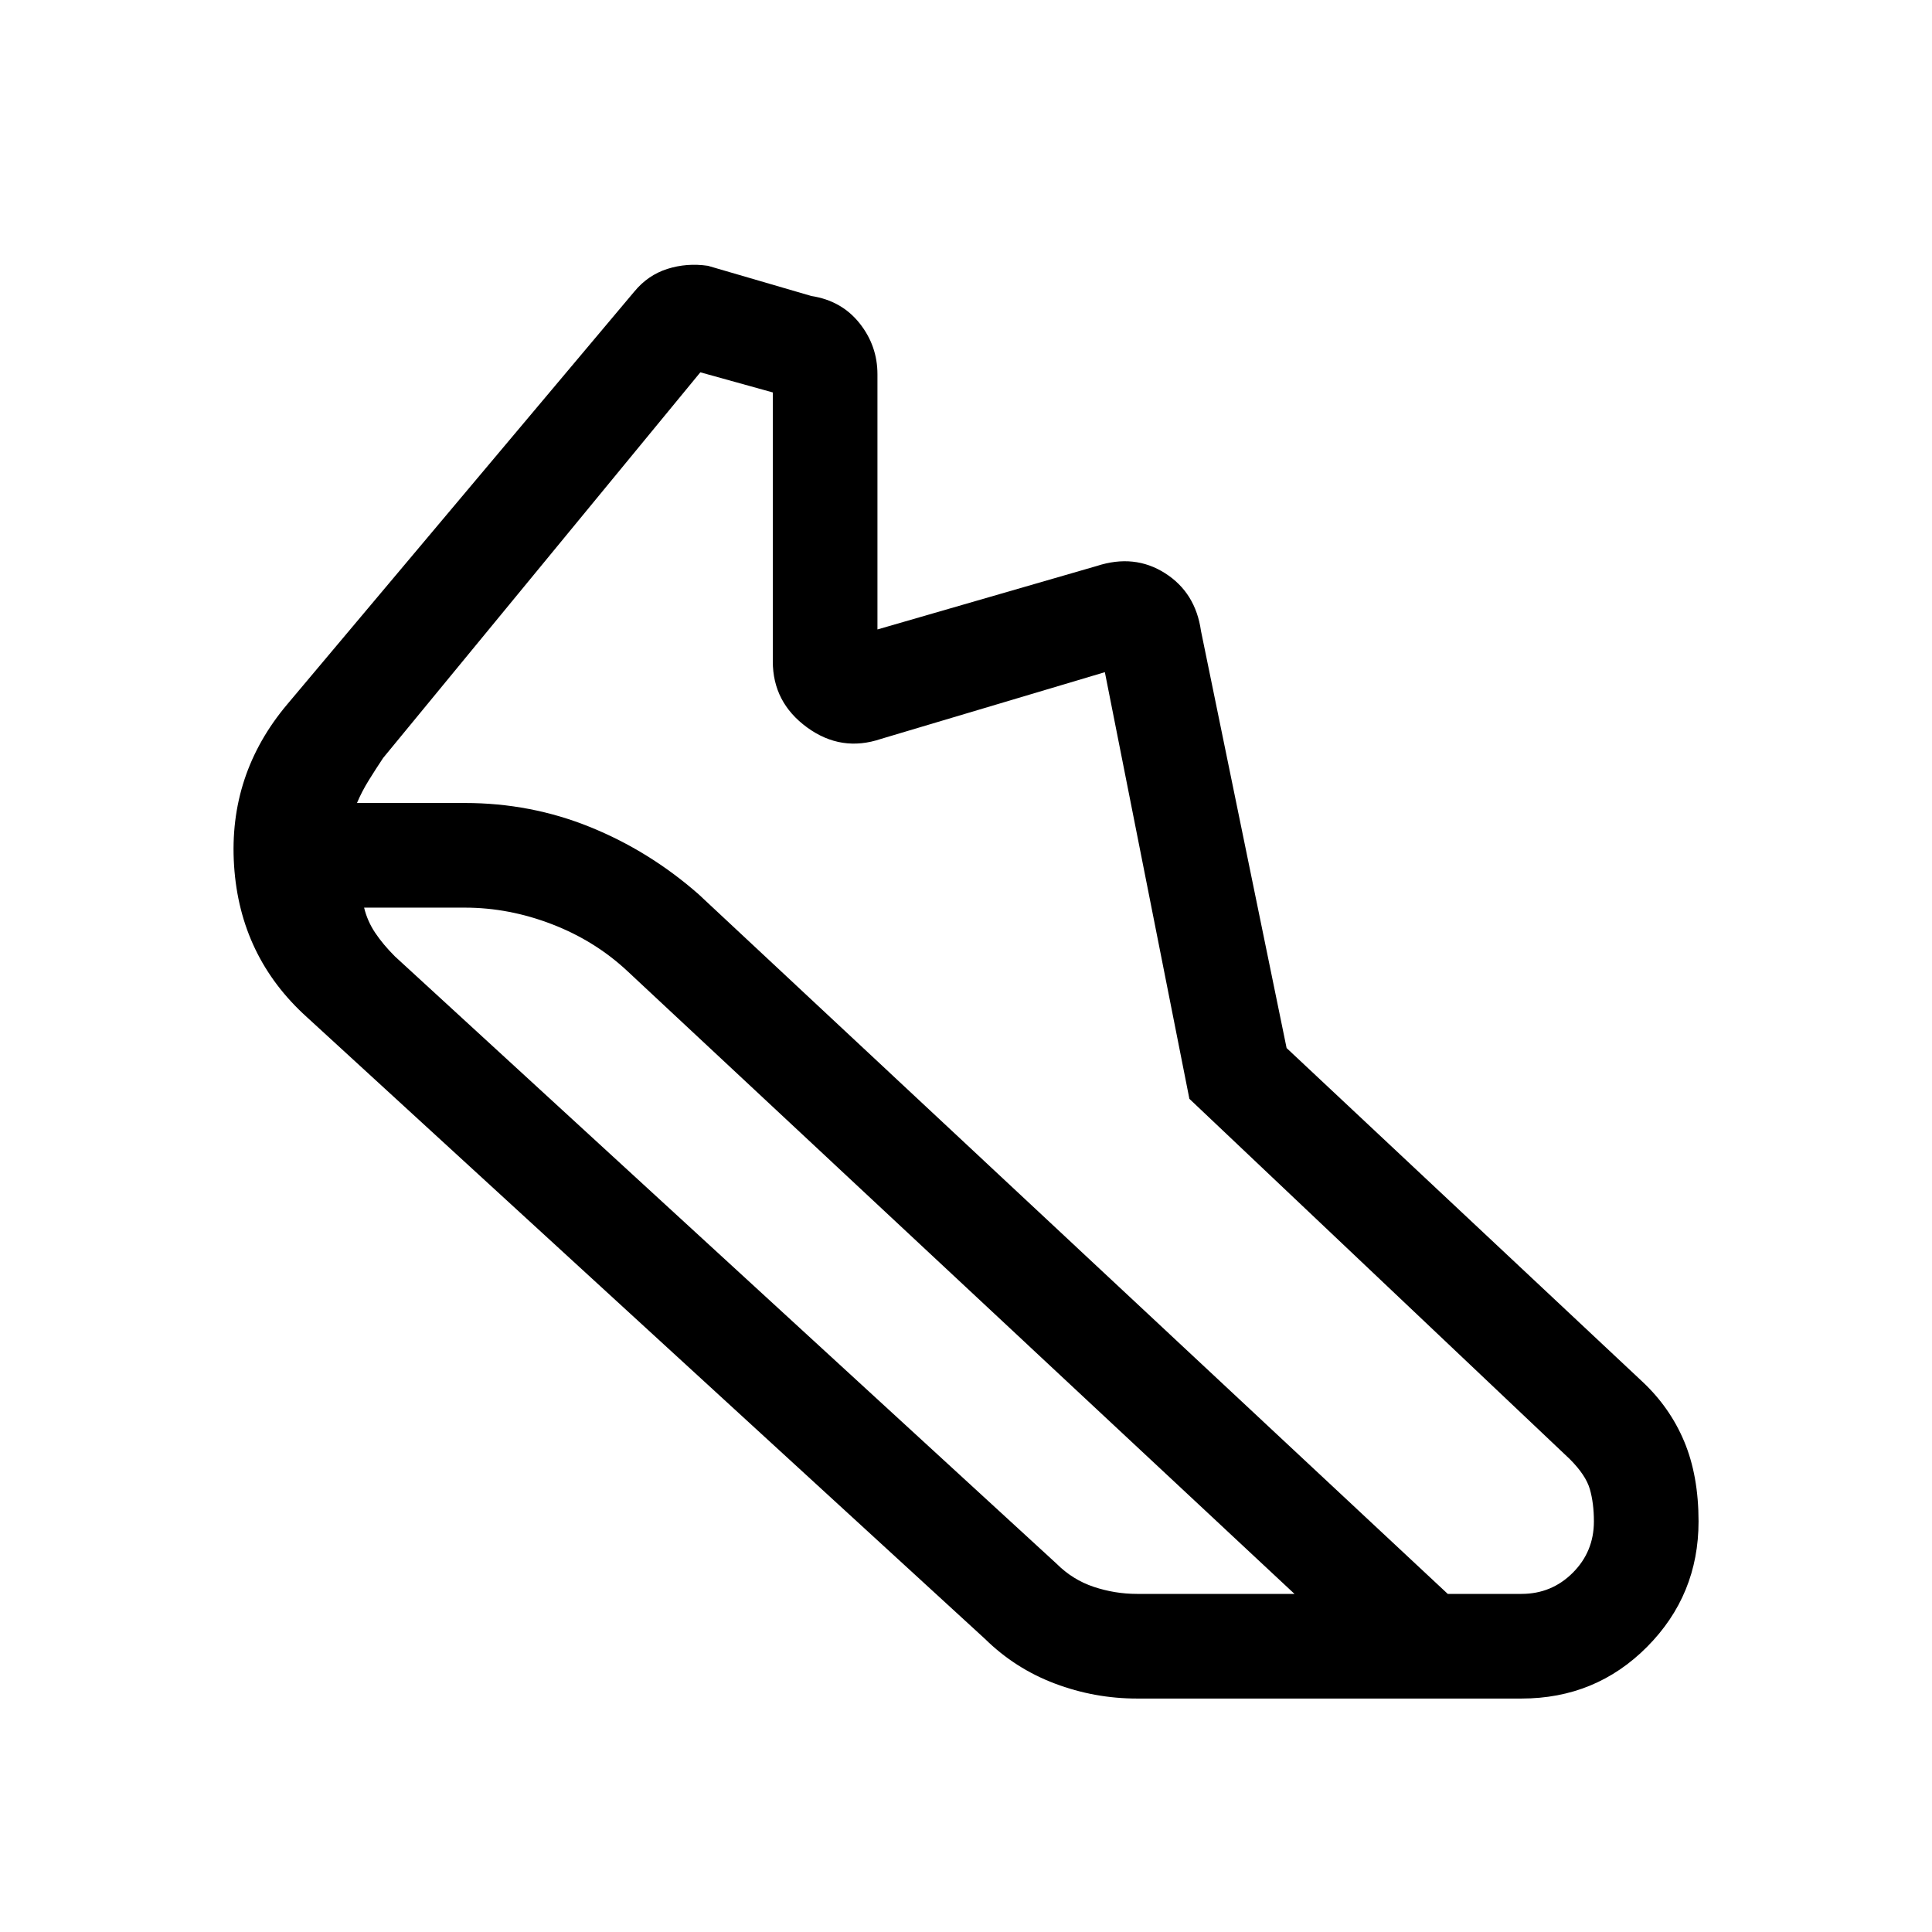
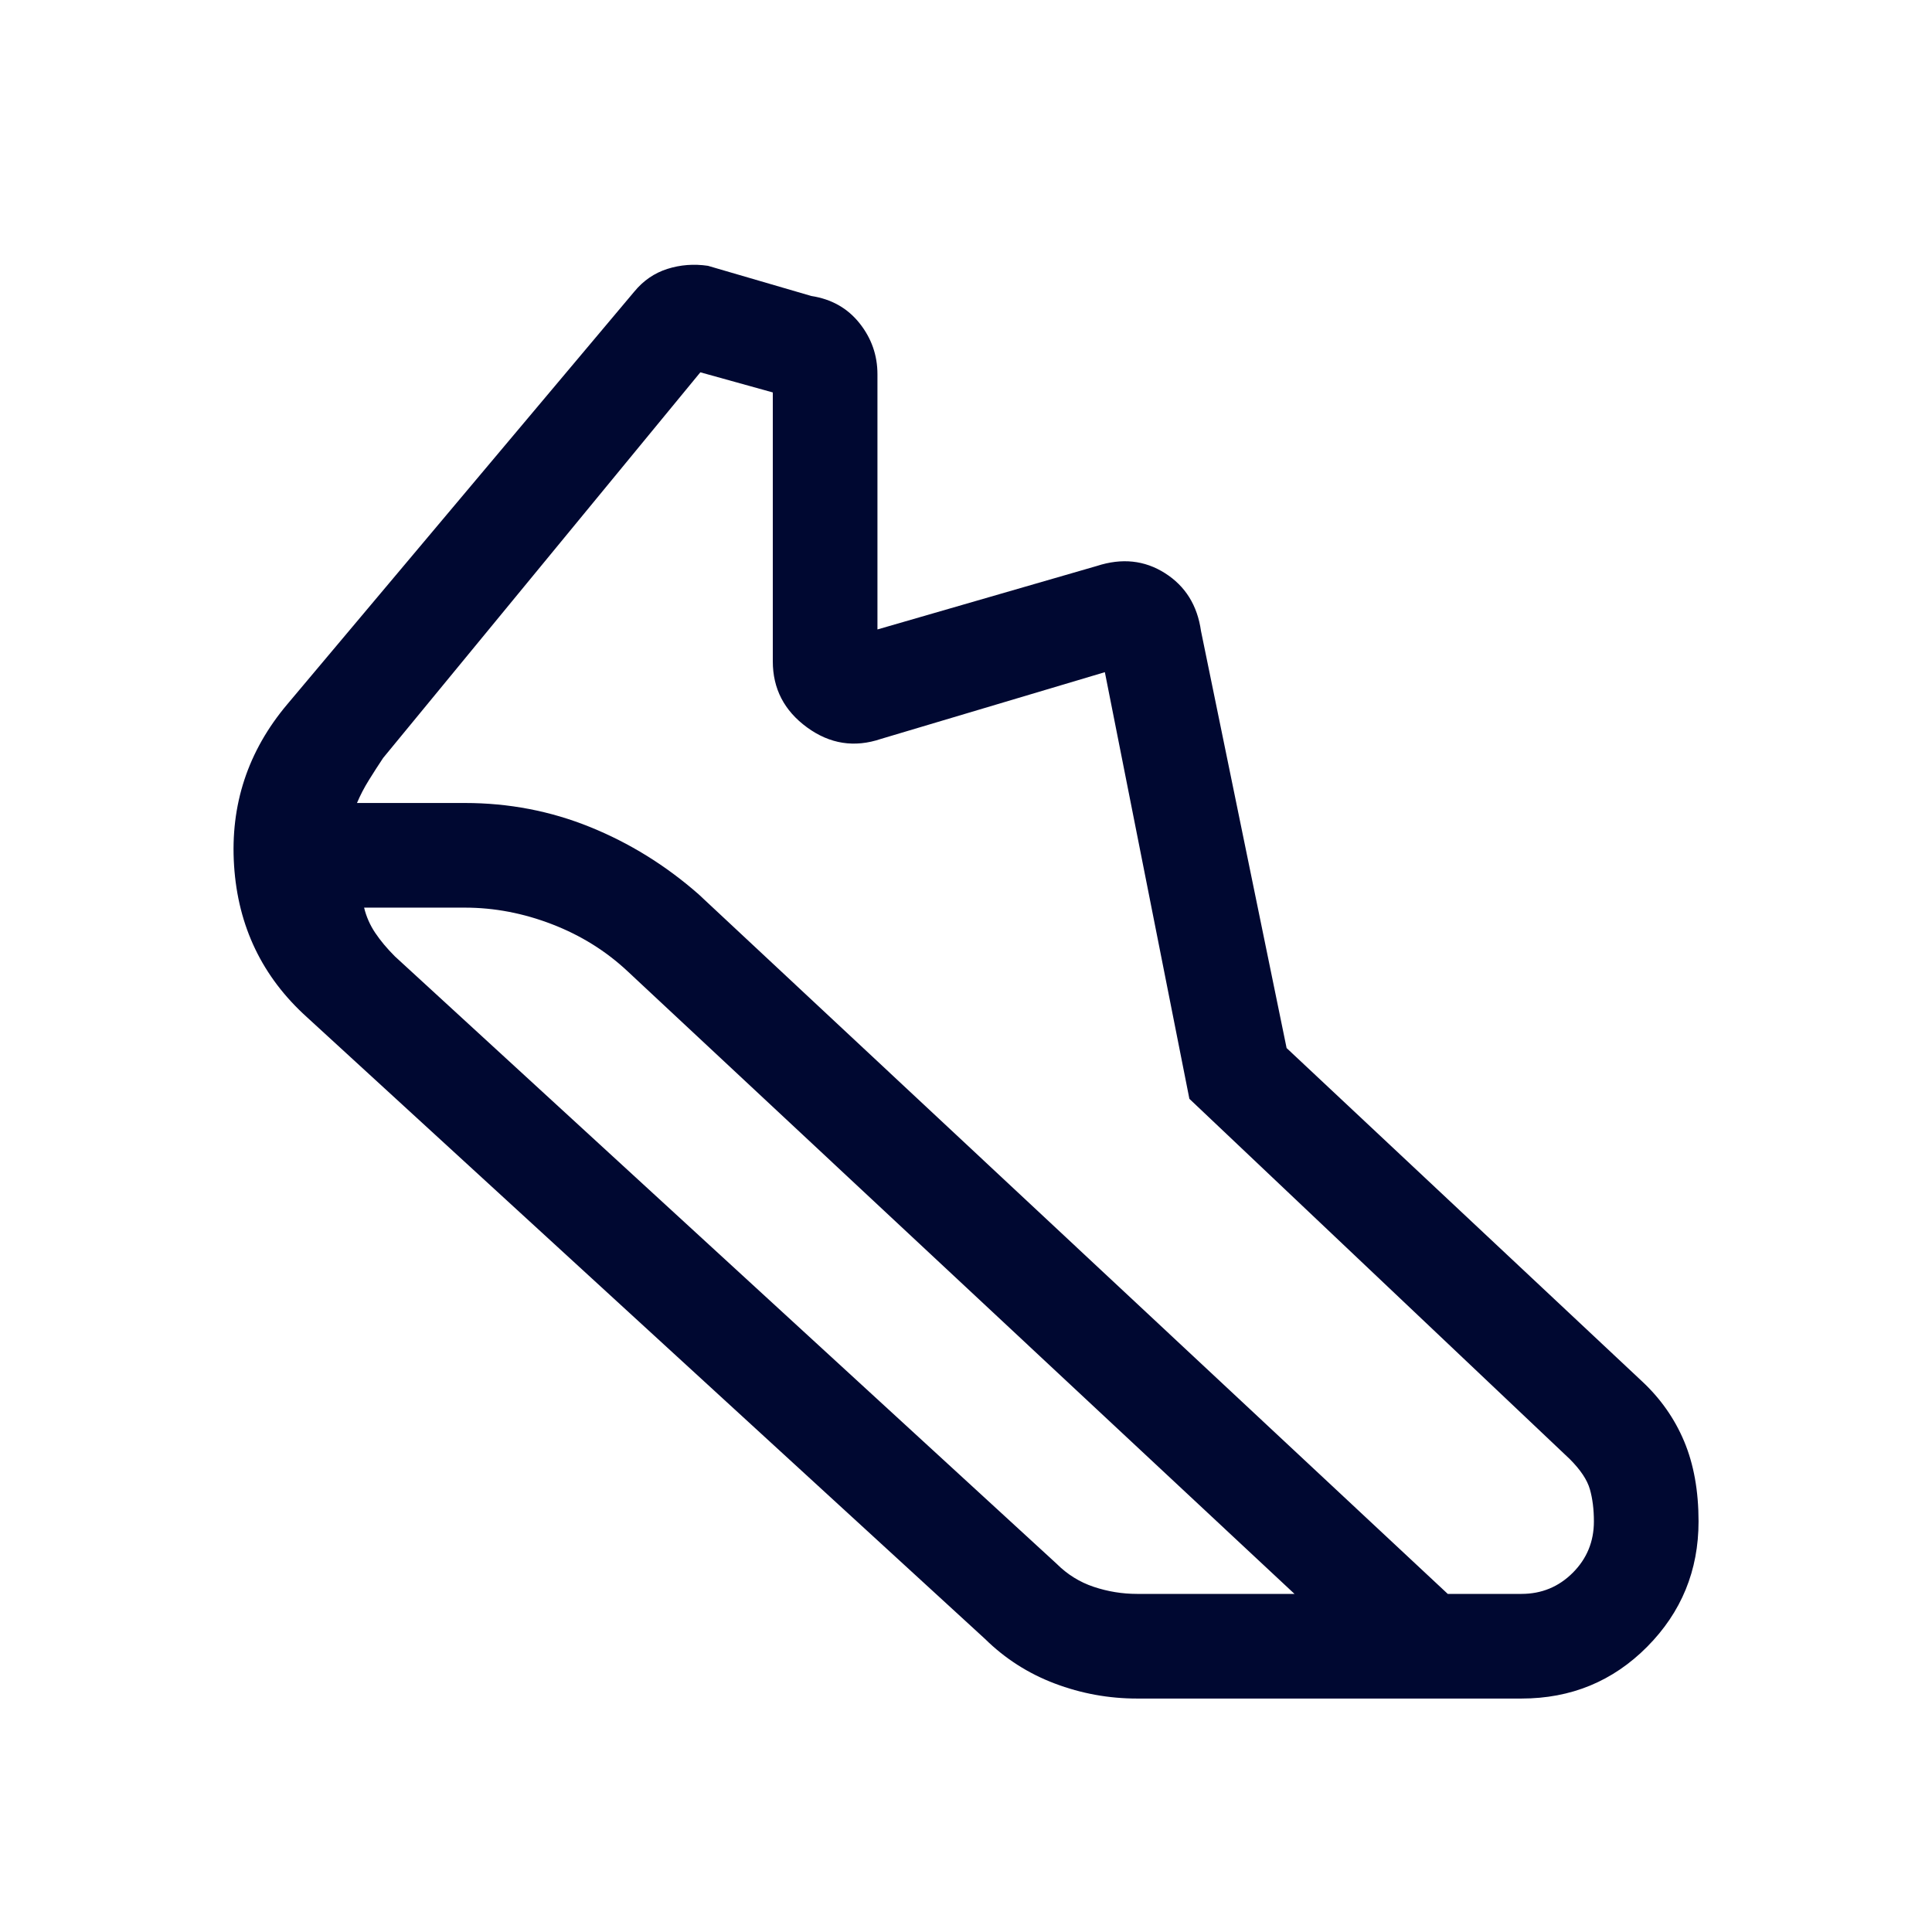
<svg xmlns="http://www.w3.org/2000/svg" height="20" viewBox="0 -960 960 960" width="20">
-   <path d="M231-560.999q32.692 0 62.154 11.923 29.461 11.923 53.922 33.384L719.384-168H756q15 0 25.5-10.5T792-204q0-9-2-16t-10-15L591-414l-42-212-111.233 33.154q-19.768 6.692-36.768-5.73Q384-610.999 384-631.383V-765l-36-10-157.615 191.615q-3.539 5.308-7.078 11.001-3.538 5.692-5.923 11.385H231Zm0 51.998h-50.077q1.615 6.693 5.5 12.501 3.884 5.807 9.808 11.731L525-183q8 8 18.5 11.5T565-168h78.232L311.924-477.308q-16.154-15.154-37.578-23.423-21.423-8.27-43.346-8.27Zm334 393q-21.154 0-40.884-7.462-19.731-7.461-34.653-22.153l-337-309q-33.231-30-36.154-75.307-2.923-45.307 26.461-80.153l172.385-205q6.769-8.23 16.461-11.307 9.691-3.077 20.153-1.539l51.384 15q15 2.308 23.923 13.5 8.923 11.192 8.923 25.422v126.771L545-678.768q18.692-6.077 33.884 3.577t17.884 28.73l42.538 207.231 176.462 165.462q13.923 12.923 21.077 29.961 7.154 17.038 7.154 39.807 0 36.538-25.538 62.268-25.539 25.731-62.461 25.731H565Z" />
+   <path style="stroke: rgb(0, 0, 0); fill: rgb(255, 255, 255);" d="M 335.418 -799.041 L 146.524 -565.699 L 160.105 -465.696 C 160.105 -465.696 523.077 -150.87 523.077 -149.635 C 523.077 -148.4 720.613 -138.524 720.613 -138.524 L 810.739 -157.043 L 813.208 -239.762 L 614.437 -426.188 L 567.523 -643.48 L 428.013 -621.257 L 402.086 -765.706 L 335.418 -799.041 Z" />
+   <path d="M231-560.999q32.692 0 62.154 11.923 29.461 11.923 53.922 33.384L719.384-168H756q15 0 25.5-10.5T792-204q0-9-2-16t-10-15L591-414l-42-212-111.233 33.154q-19.768 6.692-36.768-5.73Q384-610.999 384-631.383V-765l-36-10-157.615 191.615q-3.539 5.308-7.078 11.001-3.538 5.692-5.923 11.385H231Zm0 51.998h-50.077q1.615 6.693 5.5 12.501 3.884 5.807 9.808 11.731L525-183q8 8 18.5 11.5T565-168h78.232L311.924-477.308q-16.154-15.154-37.578-23.423-21.423-8.27-43.346-8.27Zm334 393q-21.154 0-40.884-7.462-19.731-7.461-34.653-22.153l-337-309q-33.231-30-36.154-75.307-2.923-45.307 26.461-80.153l172.385-205q6.769-8.23 16.461-11.307 9.691-3.077 20.153-1.539l51.384 15q15 2.308 23.923 13.5 8.923 11.192 8.923 25.422v126.771L545-678.768q18.692-6.077 33.884 3.577t17.884 28.73l42.538 207.231 176.462 165.462q13.923 12.923 21.077 29.961 7.154 17.038 7.154 39.807 0 36.538-25.538 62.268-25.539 25.731-62.461 25.731H565Z" style="fill: rgb(0, 8, 49);" />
</svg>
